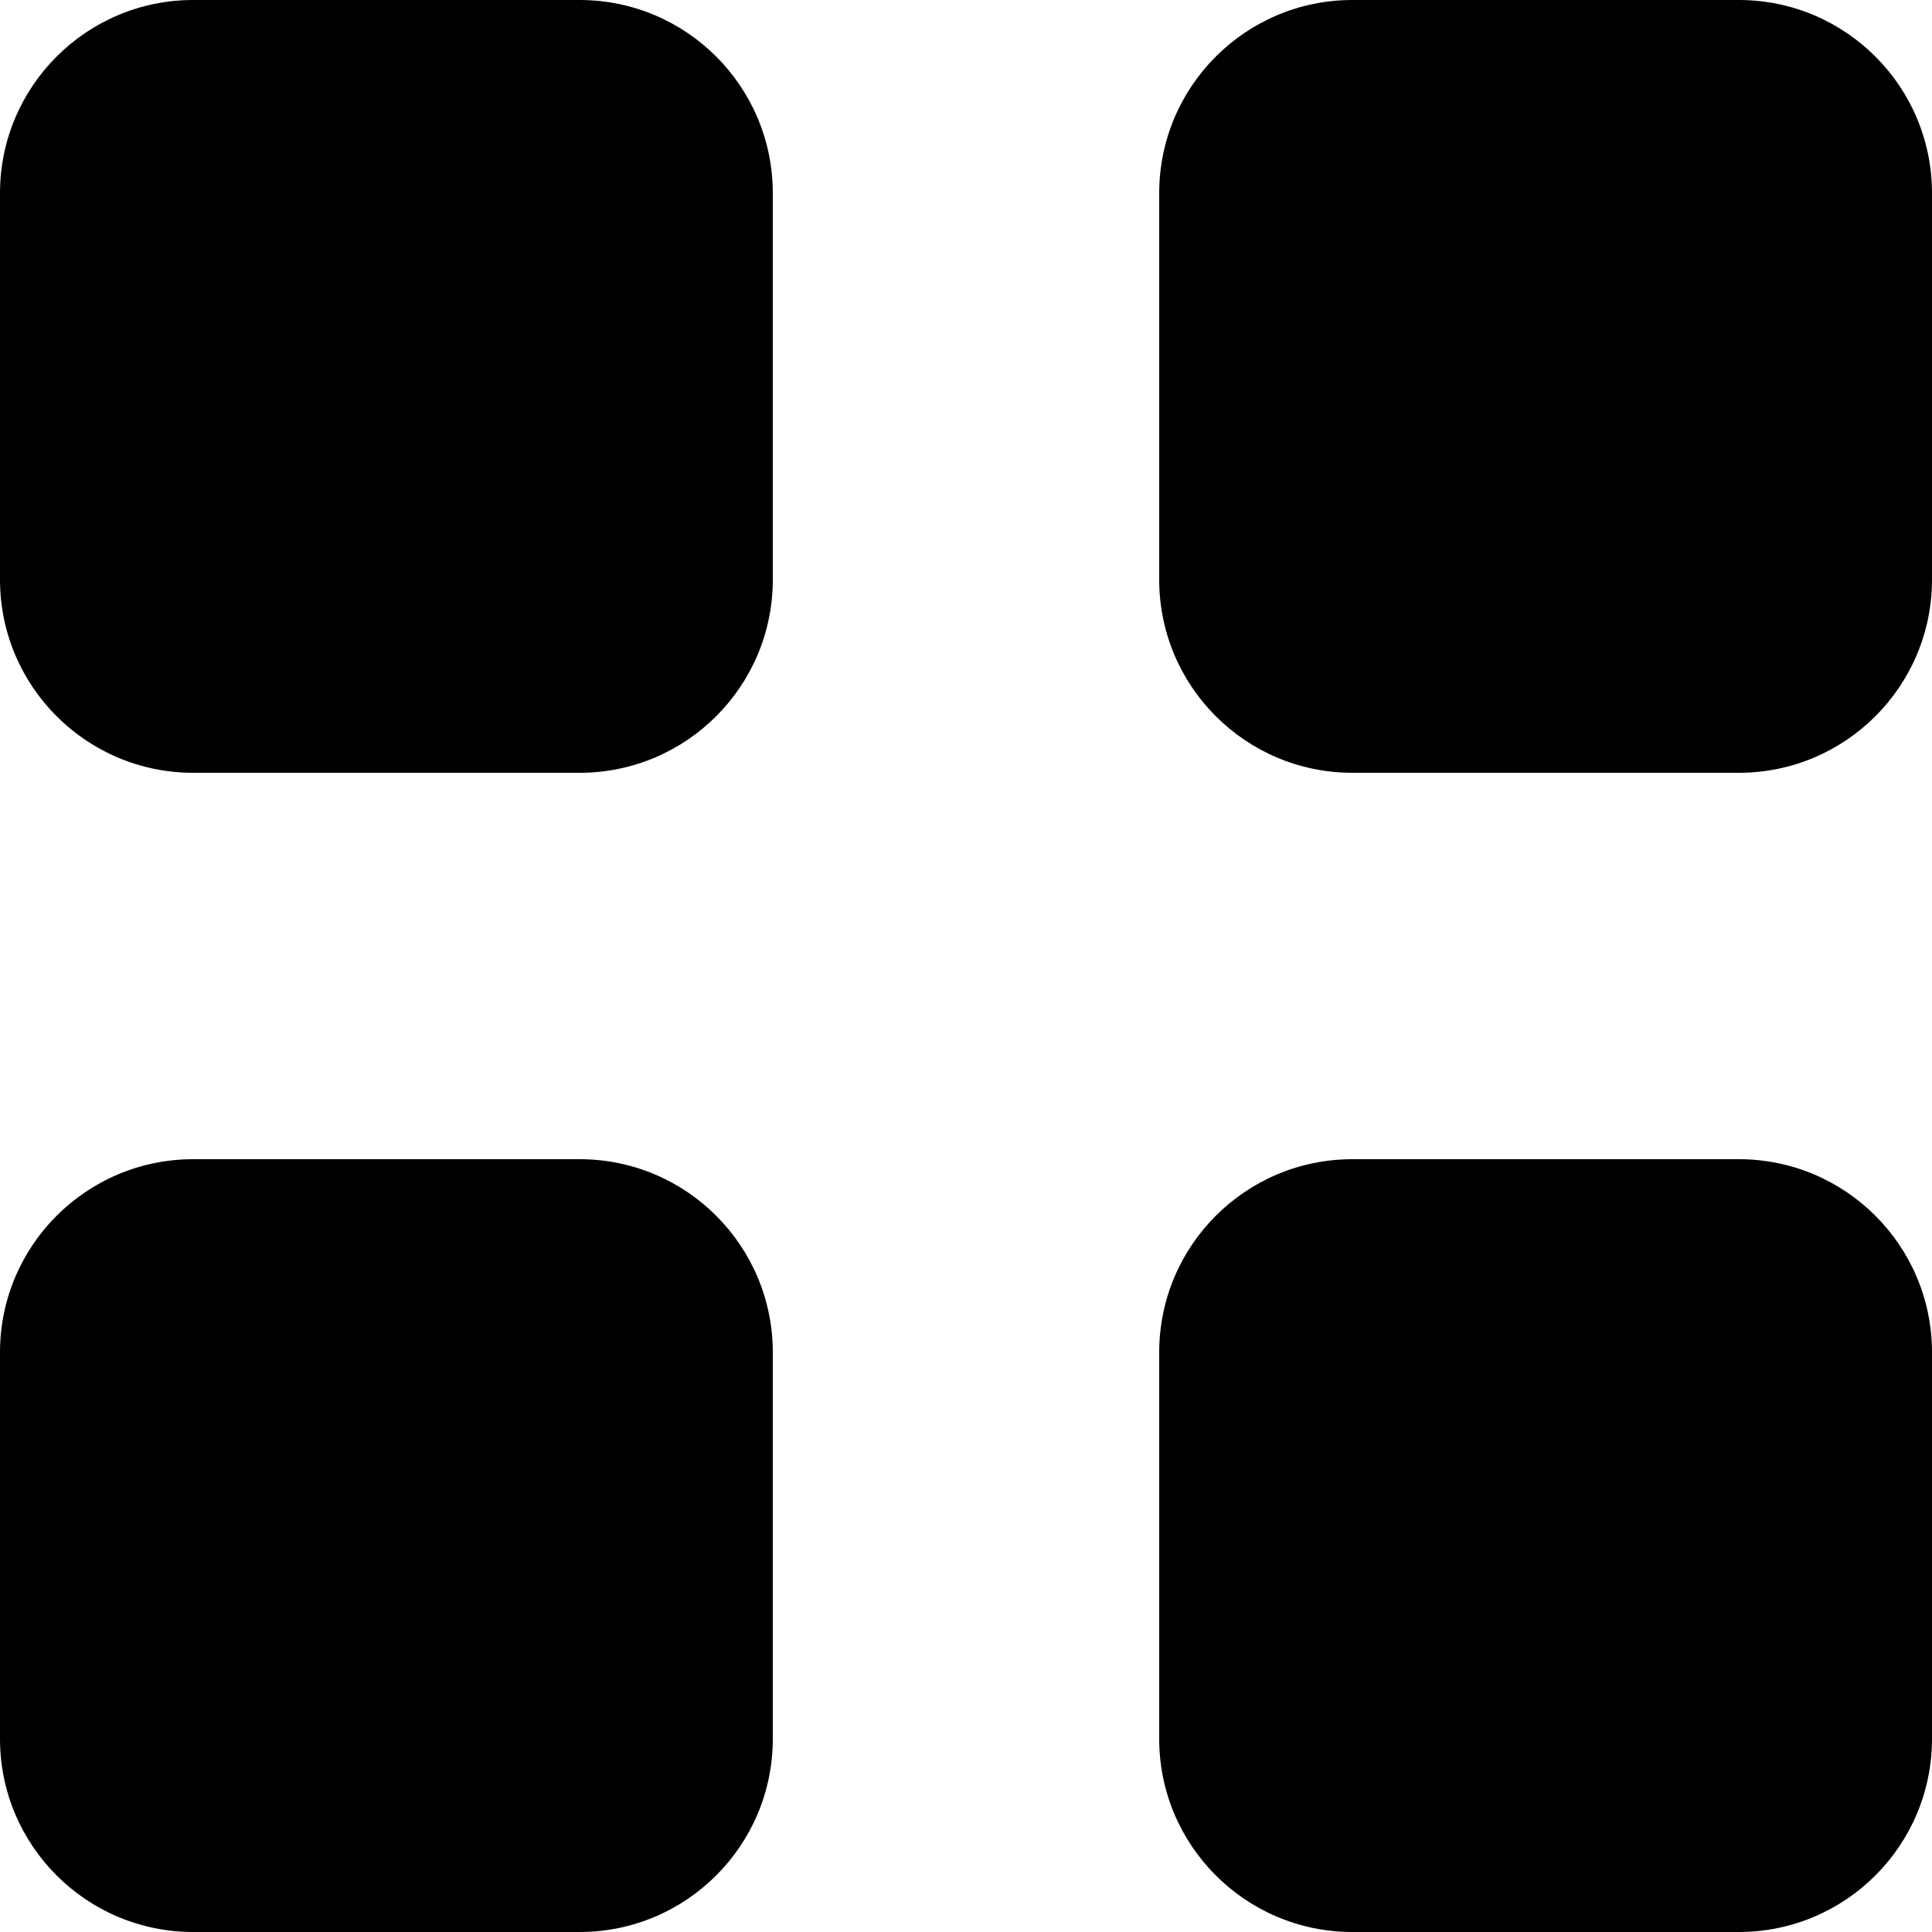
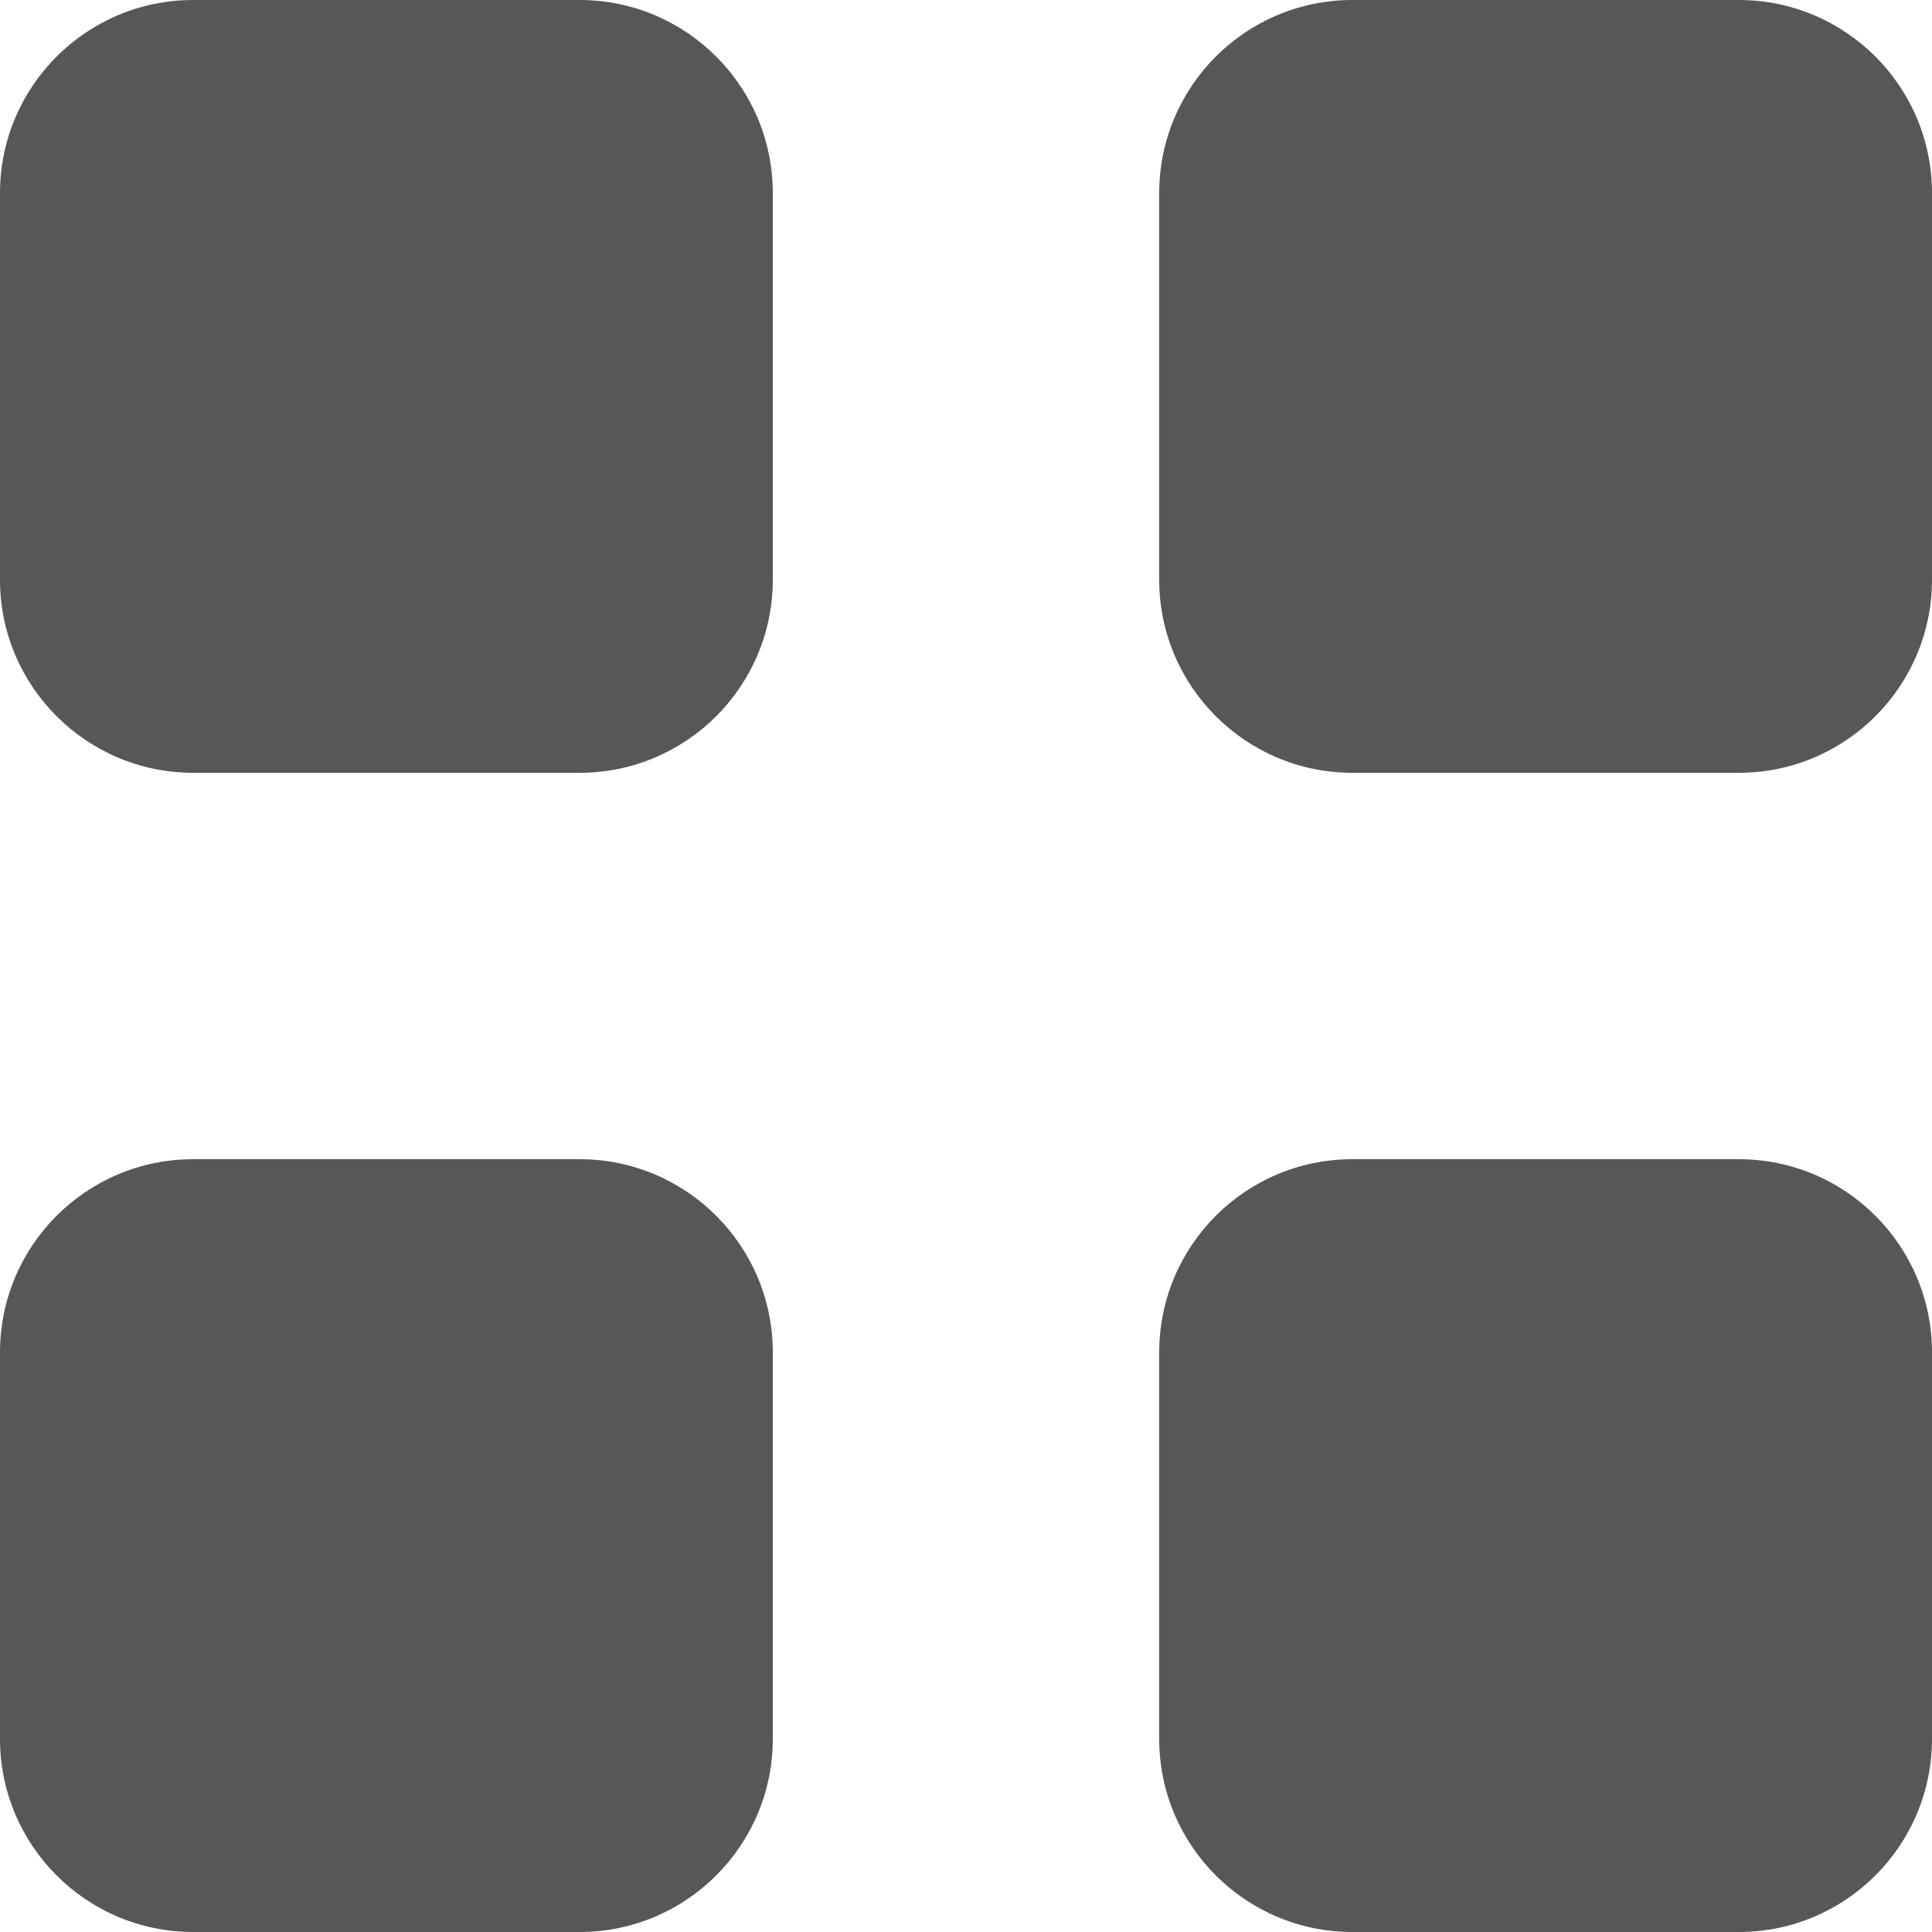
- <svg xmlns="http://www.w3.org/2000/svg" width="30" height="30" viewBox="0 0 30 30" fill="none">
-   <path fill-rule="evenodd" clip-rule="evenodd" d="M3 0C1.343 0 0 1.343 0 3V9C0 10.657 1.343 12 3 12H9C10.657 12 12 10.657 12 9V3C12 1.343 10.657 0 9 0H3ZM21 0C19.343 0 18 1.343 18 3V9C18 10.657 19.343 12 21 12H27C28.657 12 30 10.657 30 9V3C30 1.343 28.657 0 27 0H21ZM0 21C0 19.343 1.343 18 3 18H9C10.657 18 12 19.343 12 21V27C12 28.657 10.657 30 9 30H3C1.343 30 0 28.657 0 27V21ZM21 18C19.343 18 18 19.343 18 21V27C18 28.657 19.343 30 21 30H27C28.657 30 30 28.657 30 27V21C30 19.343 28.657 18 27 18H21Z" fill="black" />
+ <svg xmlns="http://www.w3.org/2000/svg" width="30" height="30" viewBox="0 0 30 30" fill="#575757">
+   <path fill-rule="evenodd" clip-rule="evenodd" d="M3 0C1.343 0 0 1.343 0 3V9C0 10.657 1.343 12 3 12H9C10.657 12 12 10.657 12 9V3C12 1.343 10.657 0 9 0H3ZM21 0C19.343 0 18 1.343 18 3V9C18 10.657 19.343 12 21 12H27C28.657 12 30 10.657 30 9V3C30 1.343 28.657 0 27 0H21ZM0 21C0 19.343 1.343 18 3 18H9C10.657 18 12 19.343 12 21V27C12 28.657 10.657 30 9 30H3C1.343 30 0 28.657 0 27V21ZM21 18C19.343 18 18 19.343 18 21V27C18 28.657 19.343 30 21 30H27C28.657 30 30 28.657 30 27V21C30 19.343 28.657 18 27 18H21Z" />
</svg>
